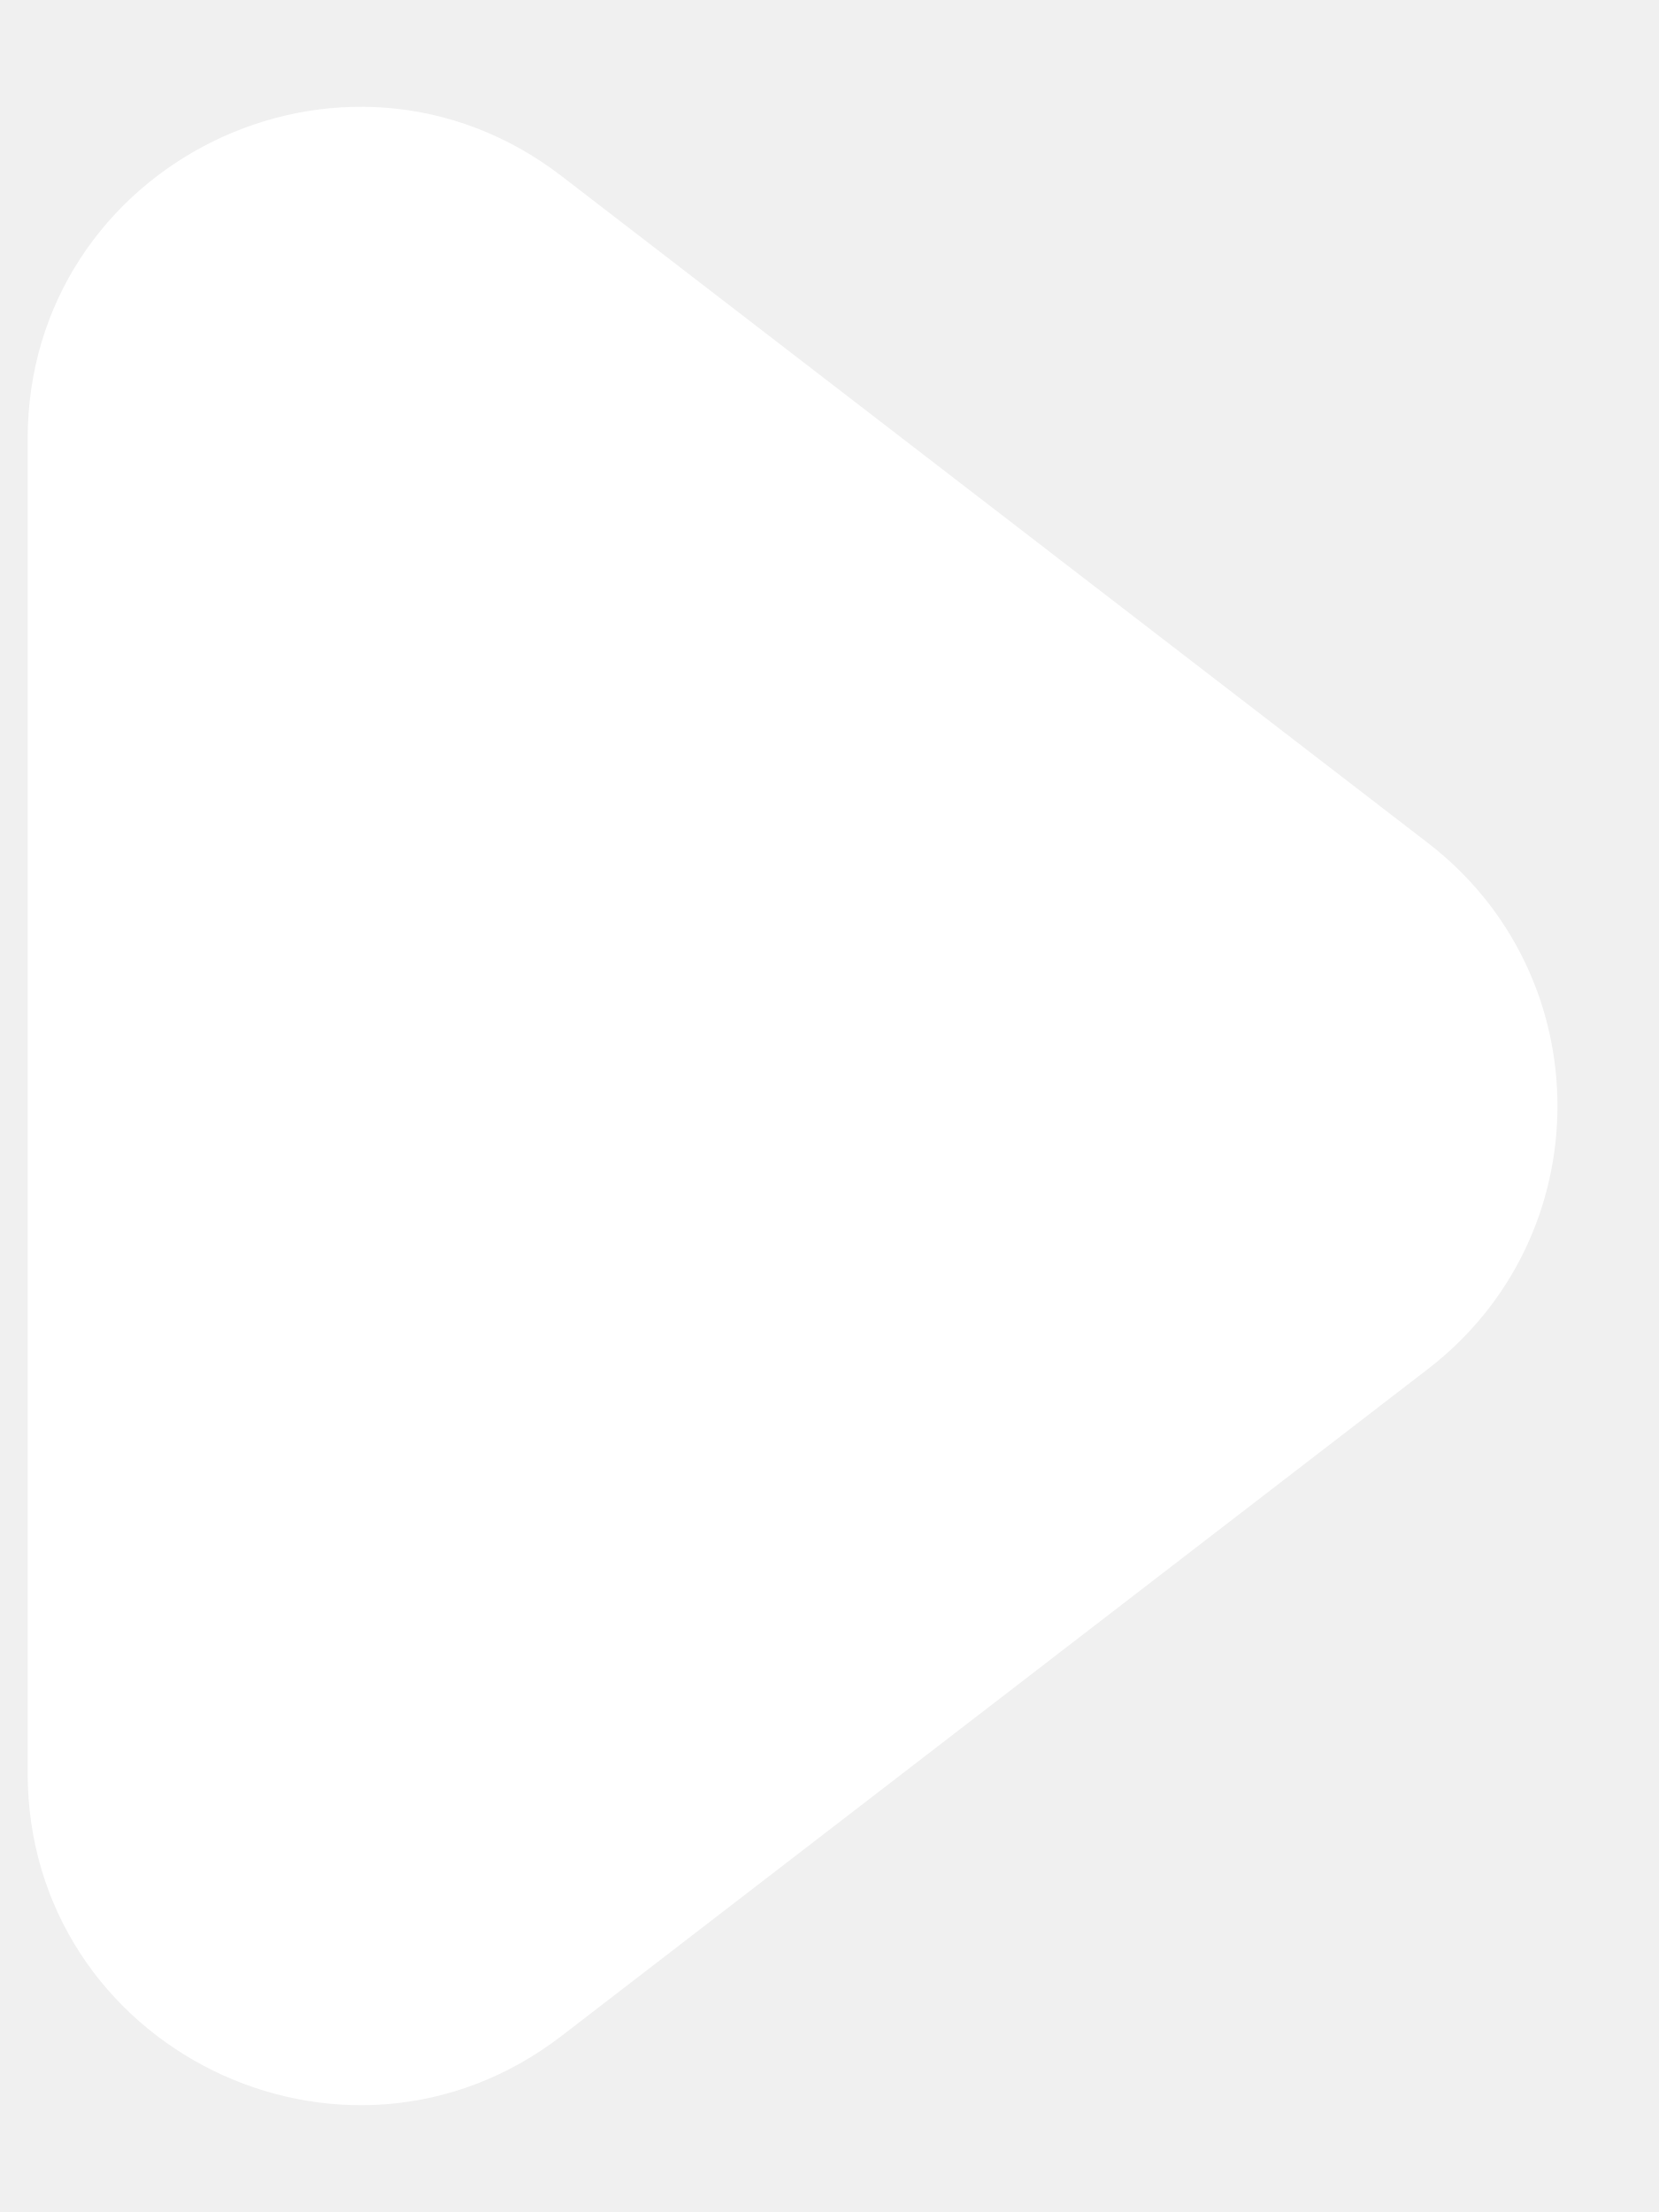
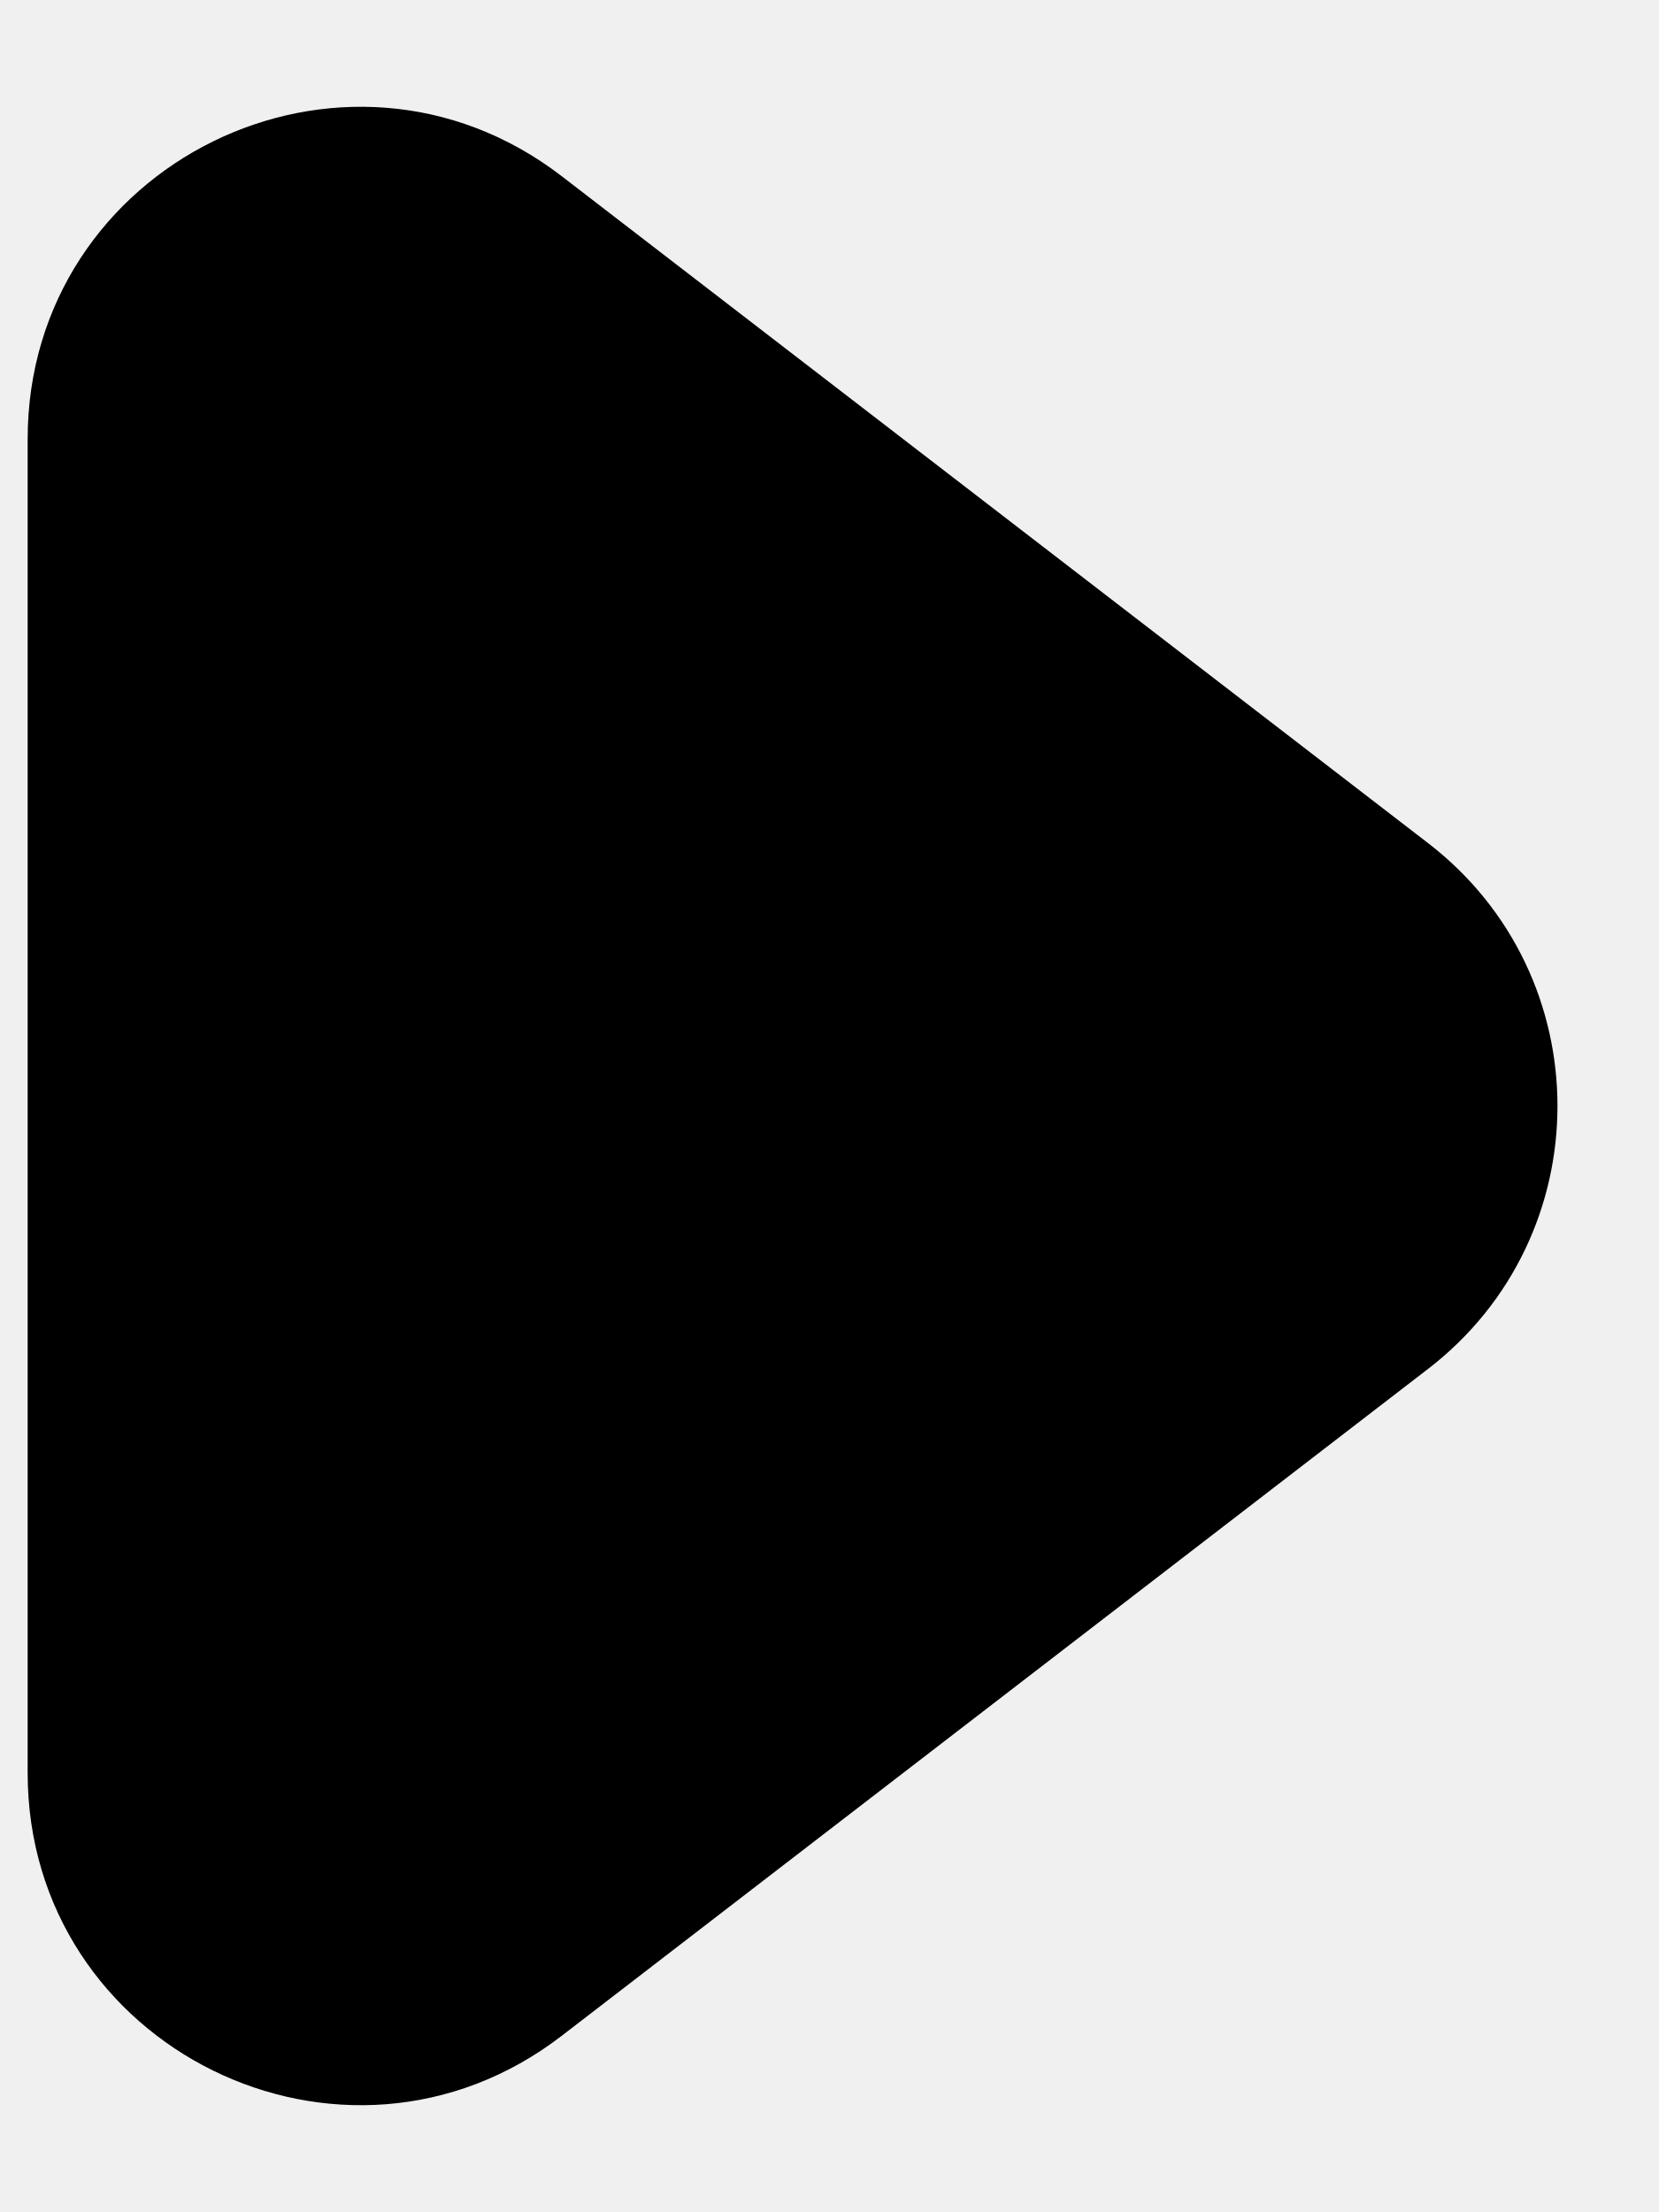
- <svg xmlns="http://www.w3.org/2000/svg" width="15" height="20" viewBox="0 0 15 20" fill="none">
-   <path d="M12.912 7.623C14.472 8.824 14.472 11.176 12.912 12.377L5.08 18.406C3.107 19.925 0.25 18.518 0.25 16.029L0.25 3.971C0.25 1.481 3.107 0.075 5.08 1.594L12.912 7.623Z" fill="white" />
+ <svg xmlns="http://www.w3.org/2000/svg" width="15" height="20" viewBox="0 0 15 20" fill="currentColor">
+   <path d="M12.912 7.623C14.472 8.824 14.472 11.176 12.912 12.377L5.08 18.406C3.107 19.925 0.25 18.518 0.25 16.029L0.25 3.971C0.25 1.481 3.107 0.075 5.08 1.594L12.912 7.623Z" />
</svg>
